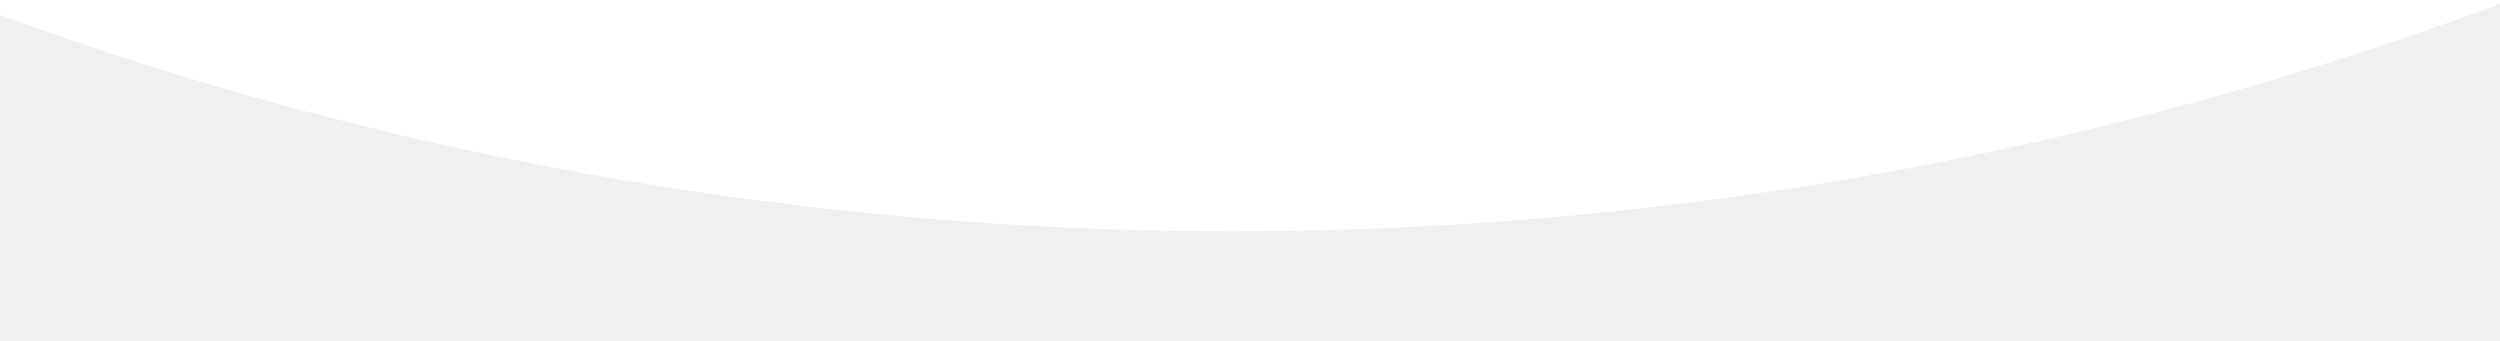
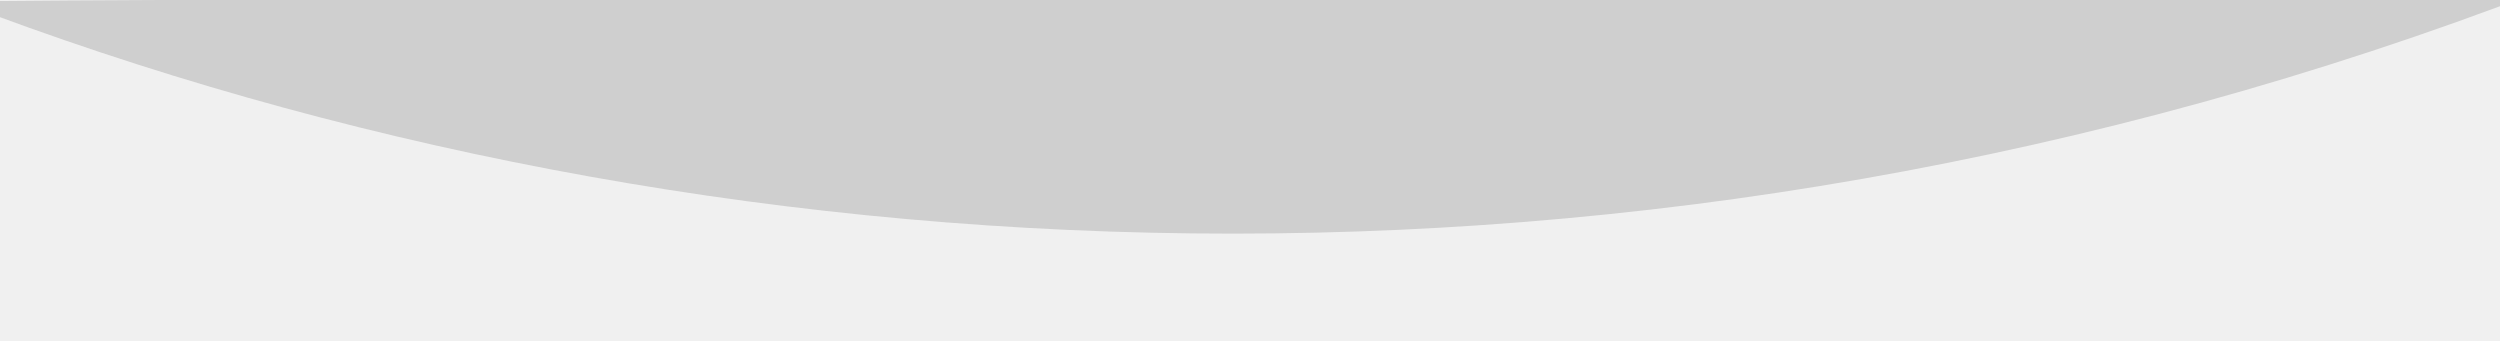
<svg xmlns="http://www.w3.org/2000/svg" version="1.2" viewBox="0 0 2200 300" width="2200" height="300">
  <style>
- 		.s0 { fill: #ffffff } 
+ 		.s0 { fill: #cfcfcf } 
	</style>
  <g id="Layer 1">
-     <path id="Shape 1" fill-rule="evenodd" class="s0" d="m-36.49-0.54c657.14 251.5 1479.23 295.58 2272.86-9.72 0 0-2278.32 7.63-2272.86 9.72z" />
+     <path id="Shape 1" fill-rule="evenodd" class="s0" d="m-36.49 1.46c657.14 251.5 1479.23 295.58 2272.86-9.72 0 0-2278.32 7.63-2272.86 9.72z" />
  </g>
</svg>
